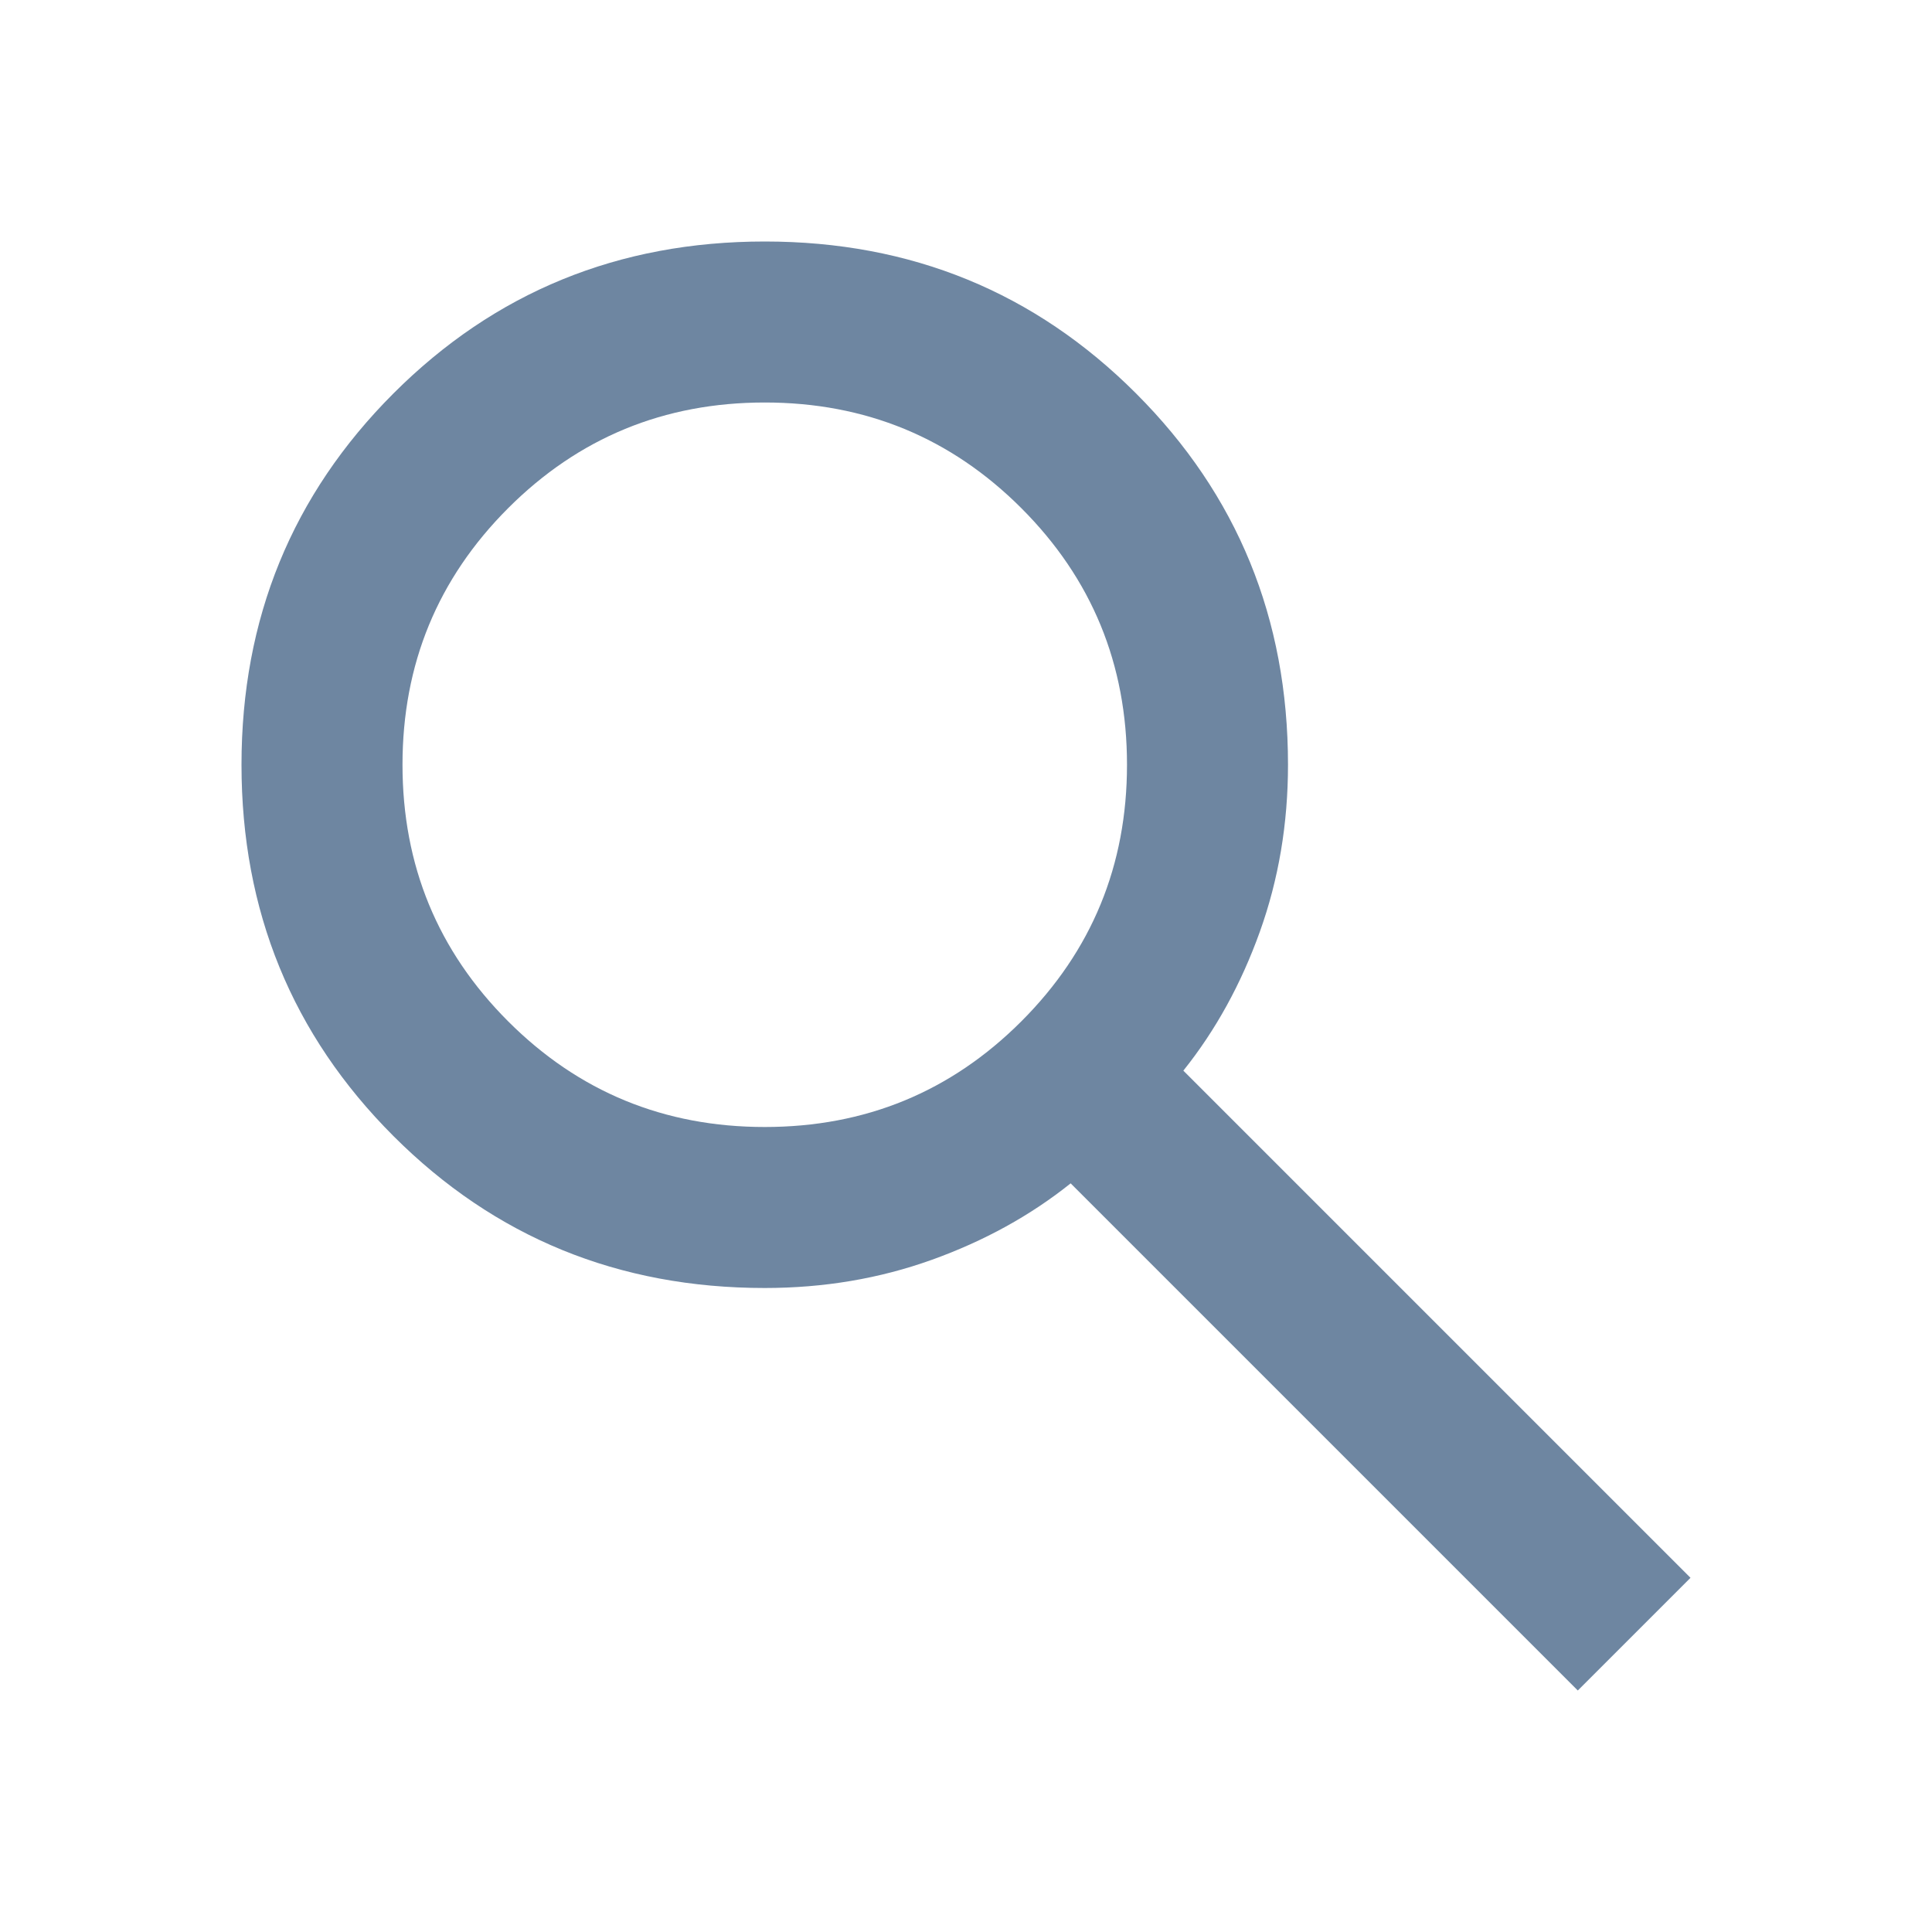
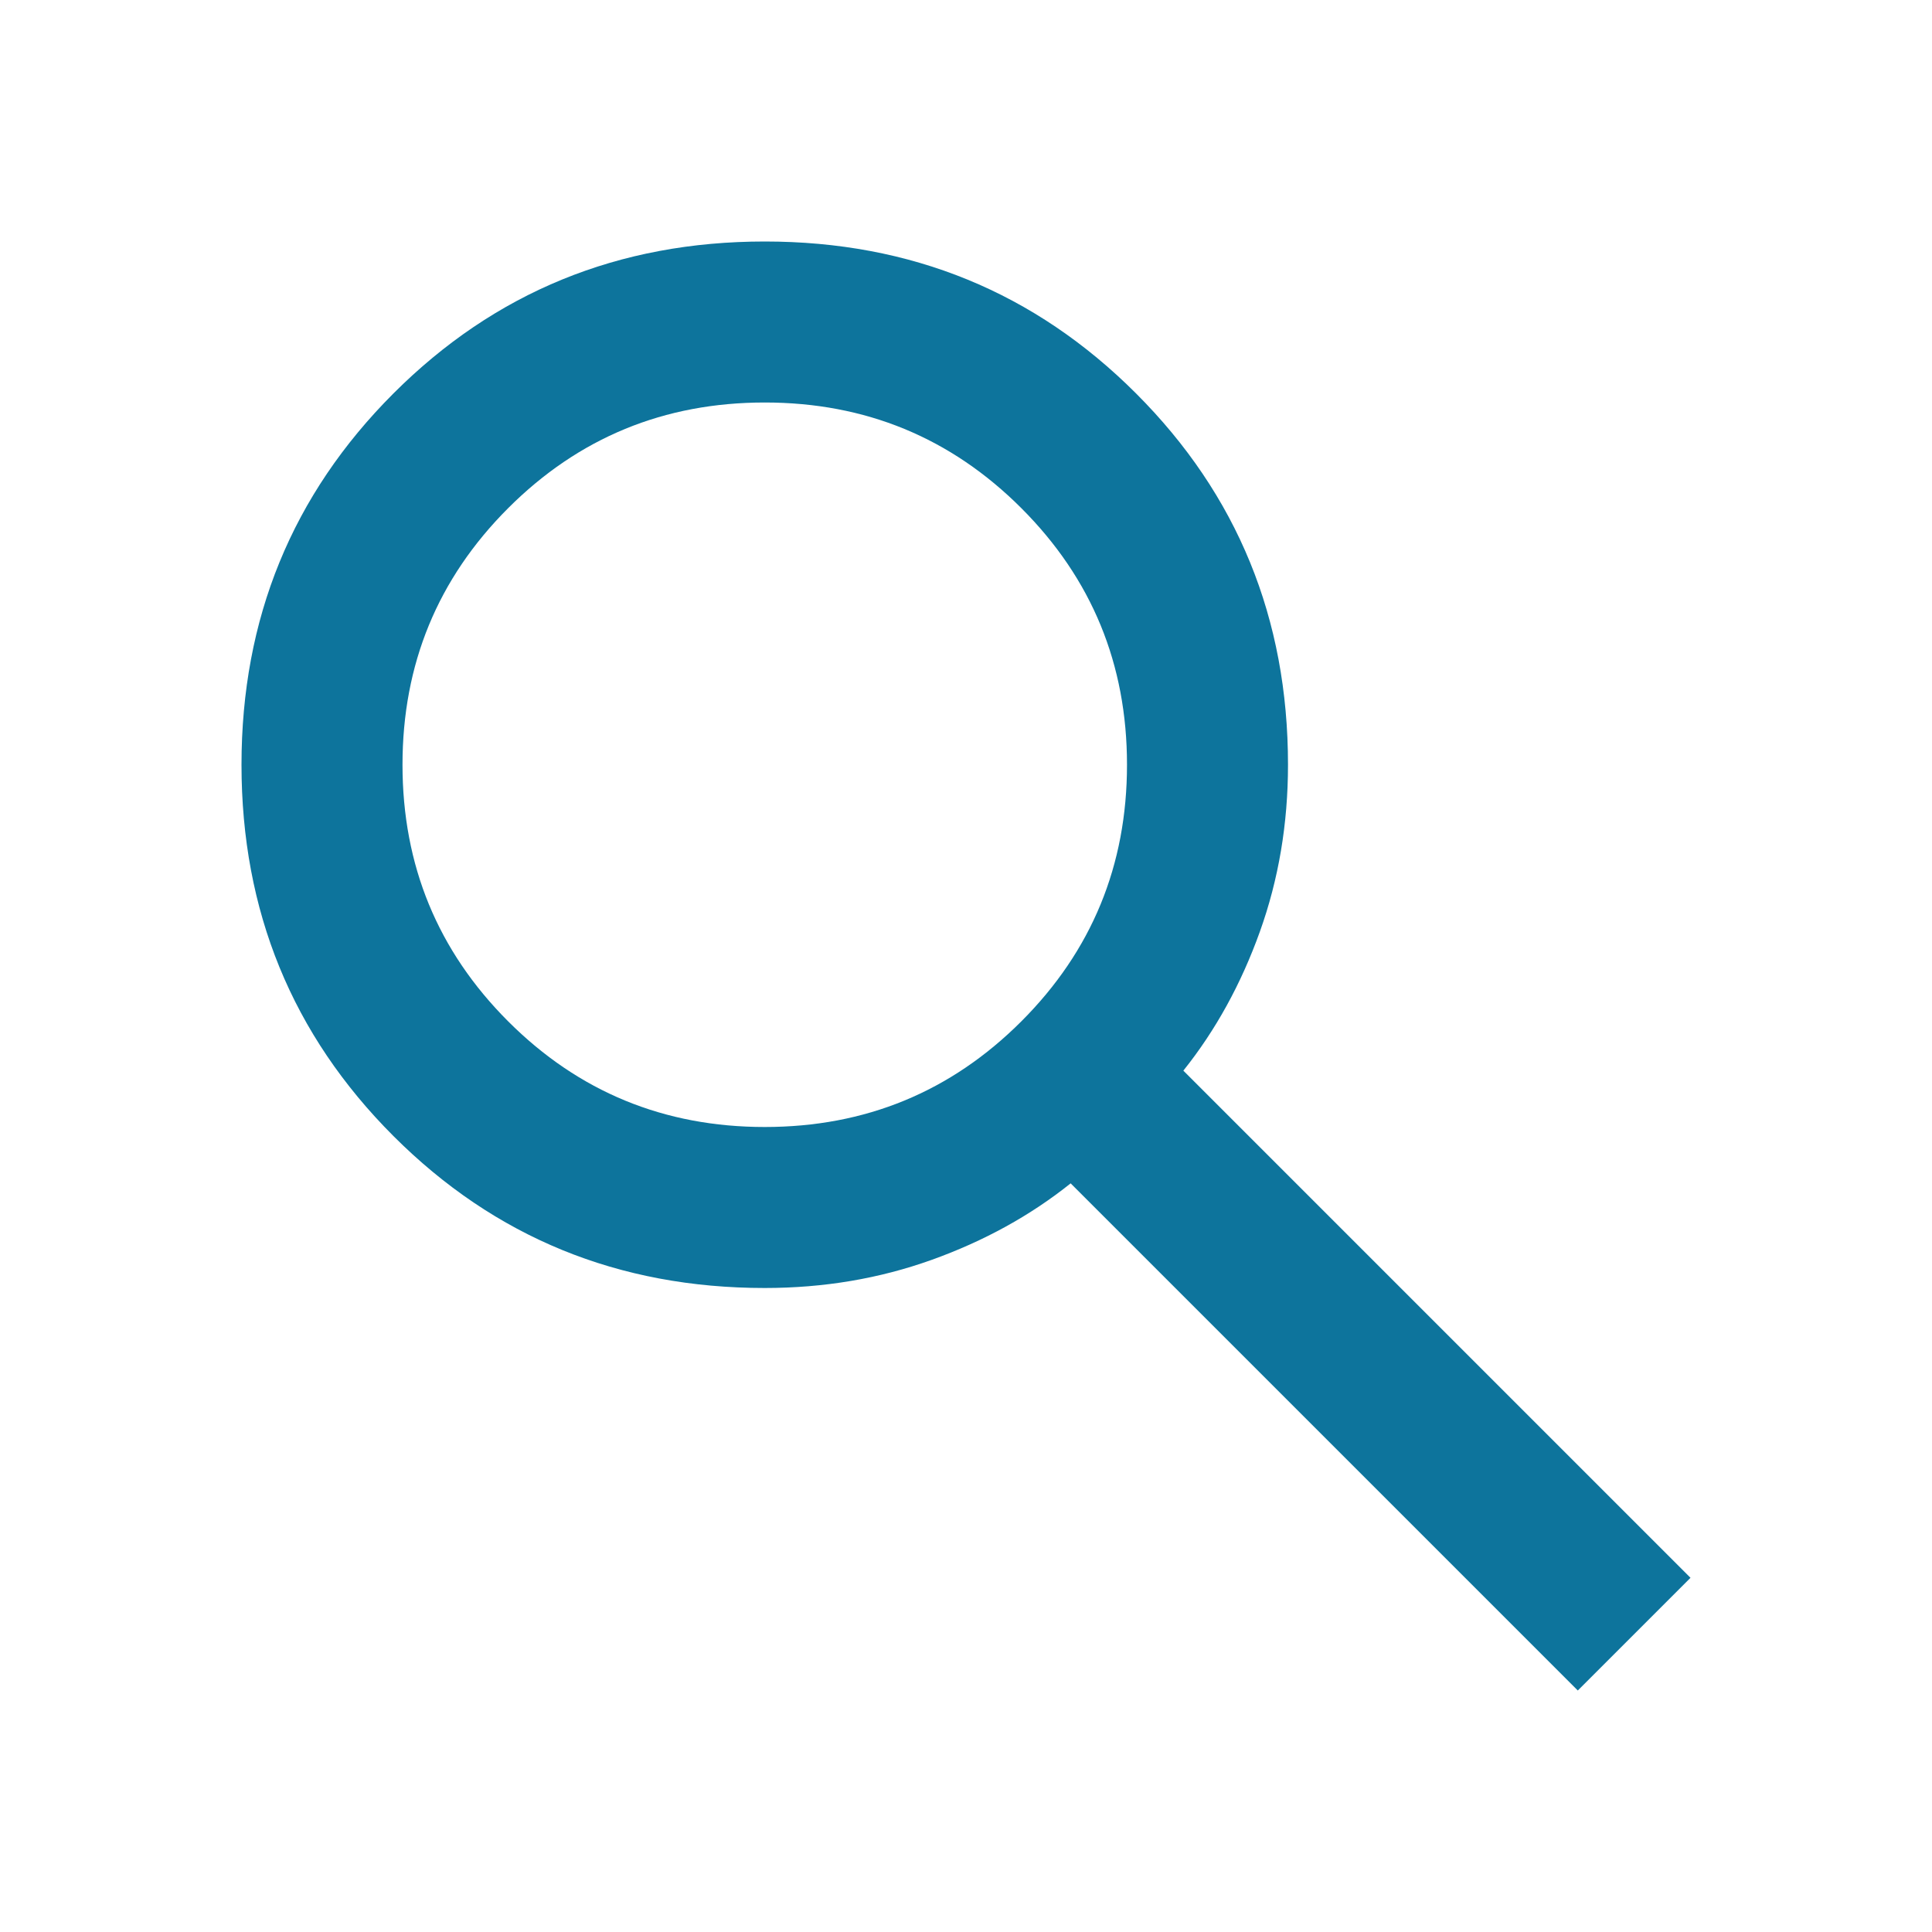
- <svg xmlns="http://www.w3.org/2000/svg" height="24px" viewBox="0 -960 960 960" width="24px" fill="#6E86A1">
-   <path d="M784-120 532-372q-30 24-69 38t-83 14q-109 0-184.5-75.5T120-580q0-109 75.5-184.5T380-840q109 0 184.5 75.5T640-580q0 44-14 83t-38 69l252 252-56 56ZM380-400q75 0 127.5-52.5T560-580q0-75-52.5-127.5T380-760q-75 0-127.5 52.5T200-580q0 75 52.5 127.5T380-400Z" />
+ <svg xmlns="http://www.w3.org/2000/svg" height="24px" viewBox="0 -960 960 960" width="24px" fill="#0D749C ">
+   <path d="M784-120 532-372q-30 24-69 38t-83                                      14q-109 0-184.5-75.5T120-580q0-109                                      75.5-184.5T380-840q109 0 184.5                                      75.5T640-580q0 44-14 83t-38 69l252 252-56                                      56ZM380-400q75 0                                      127.5-52.5T560-580q0-75-52.5-127.5T380-760q-75                                      0-127.5 52.5T200-580q0 75 52.5                                      127.5T380-400Z" />
</svg>
